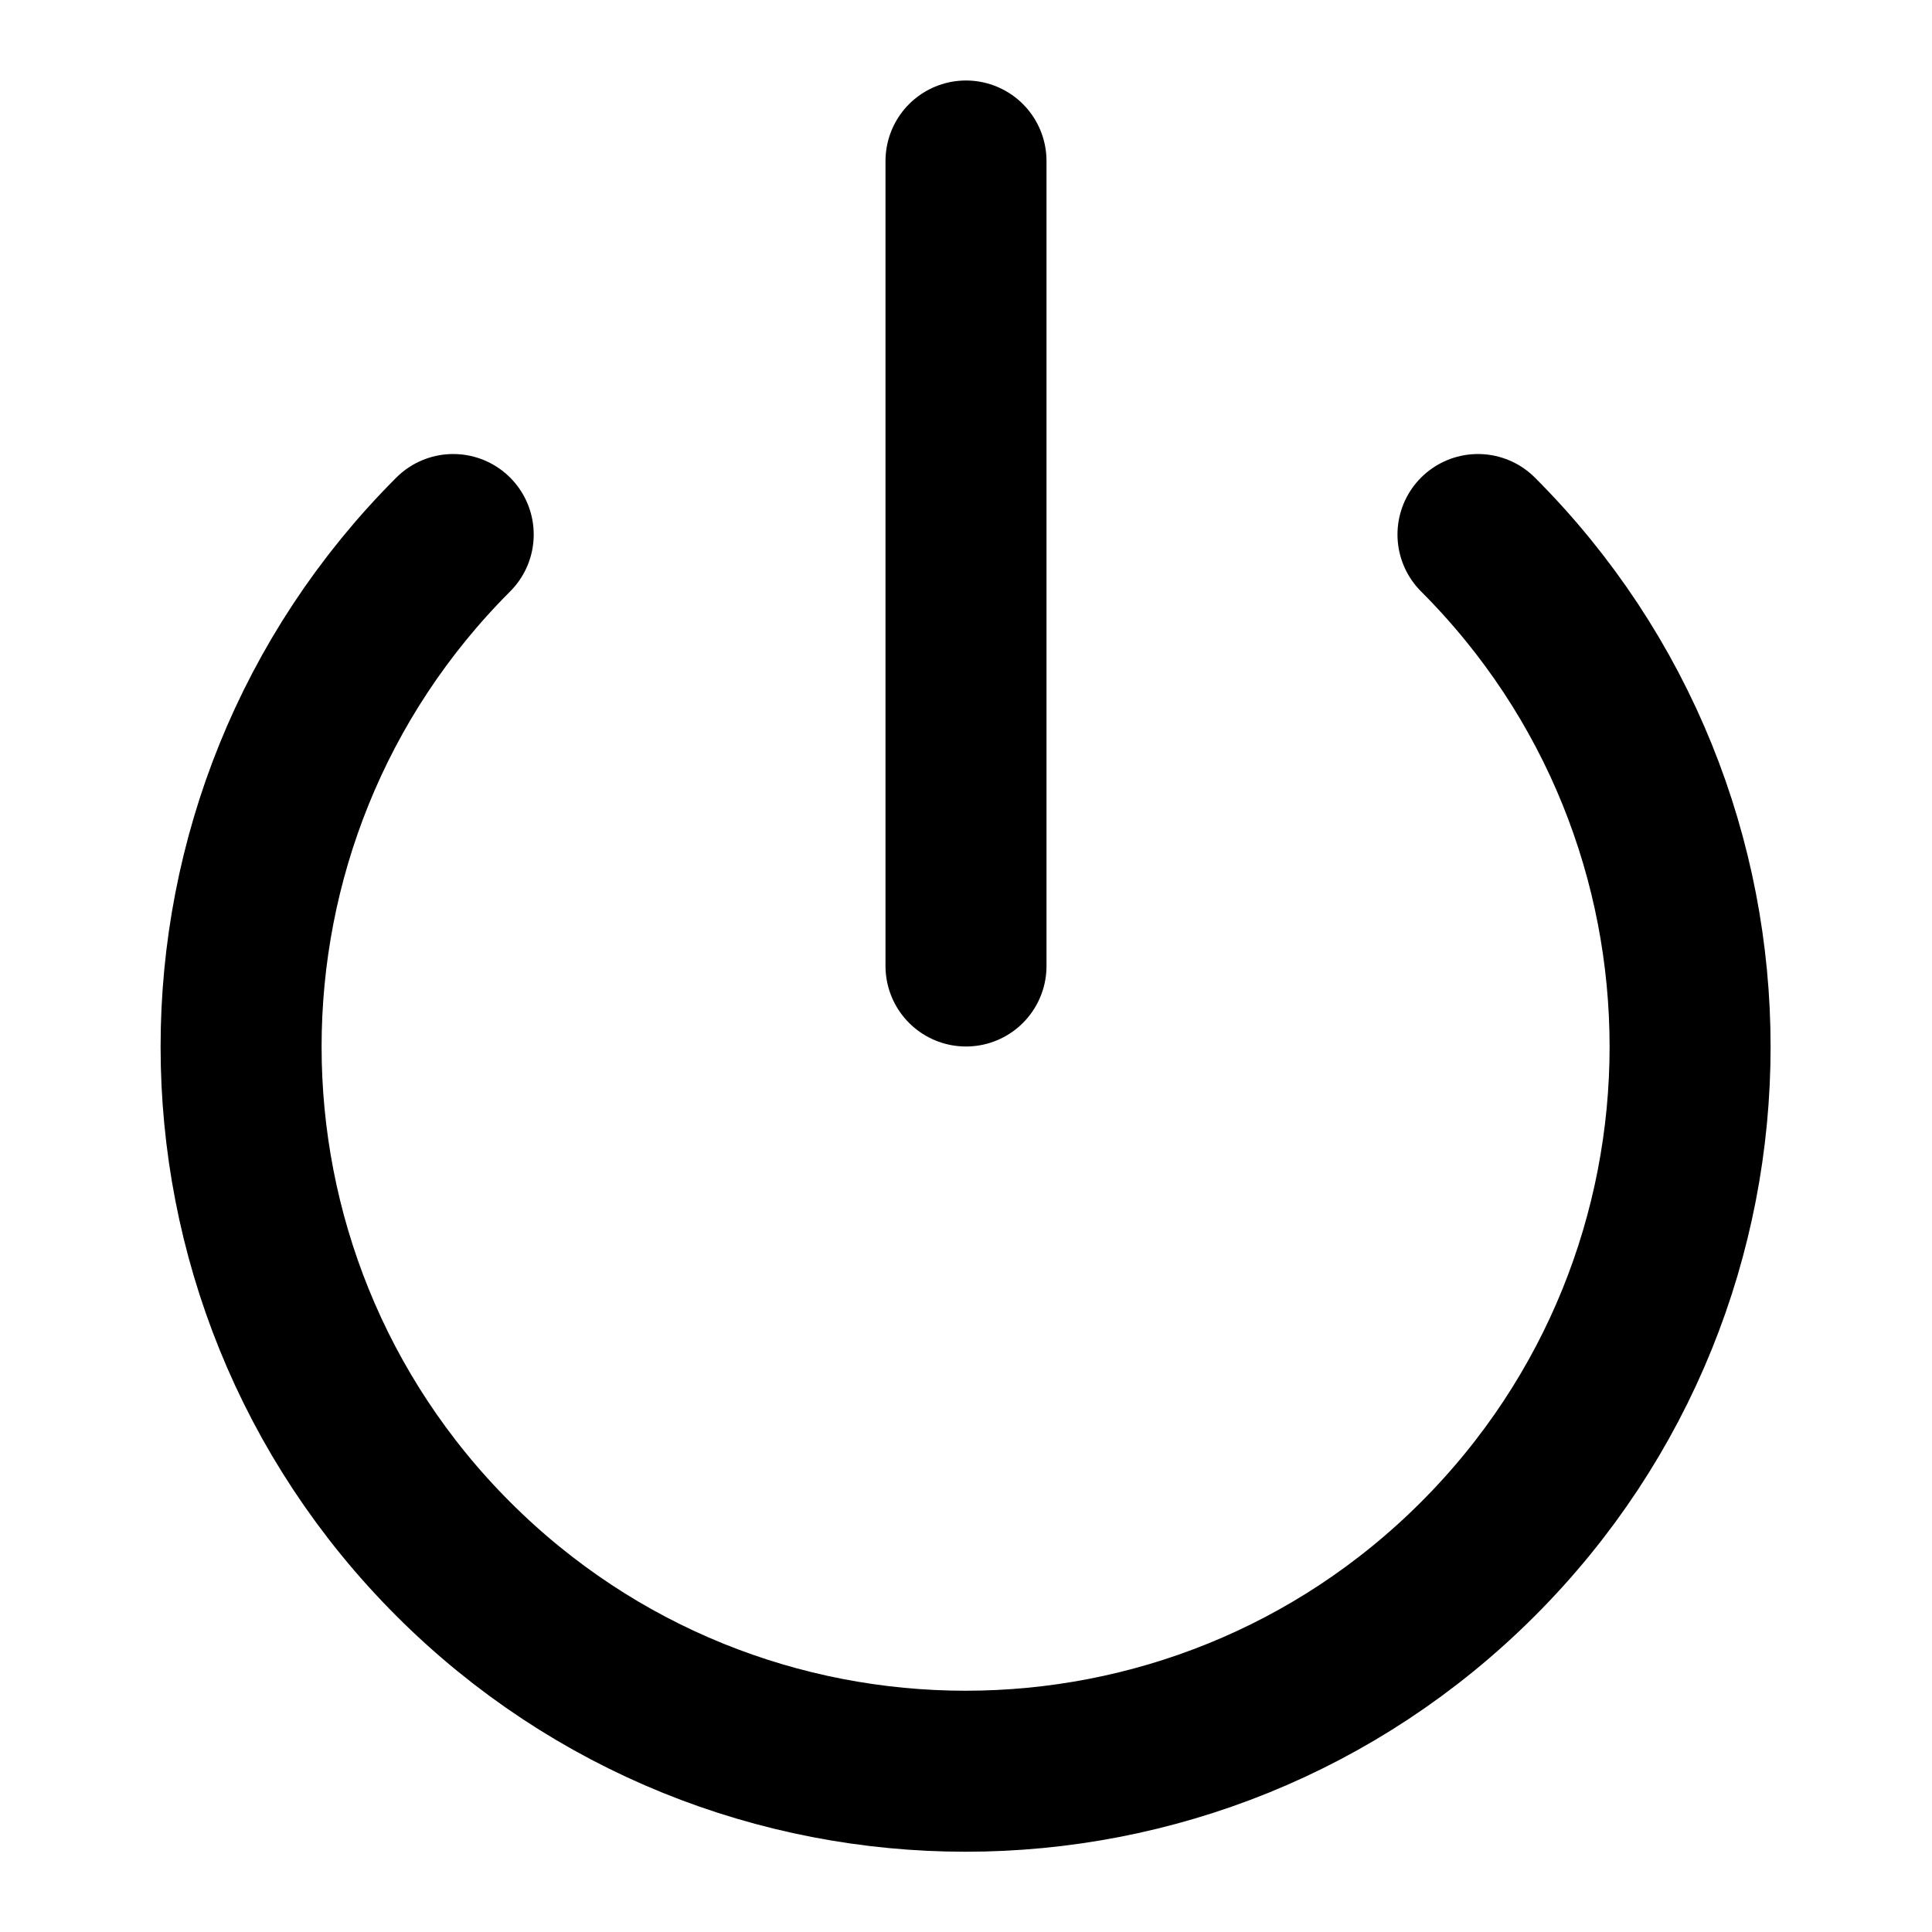
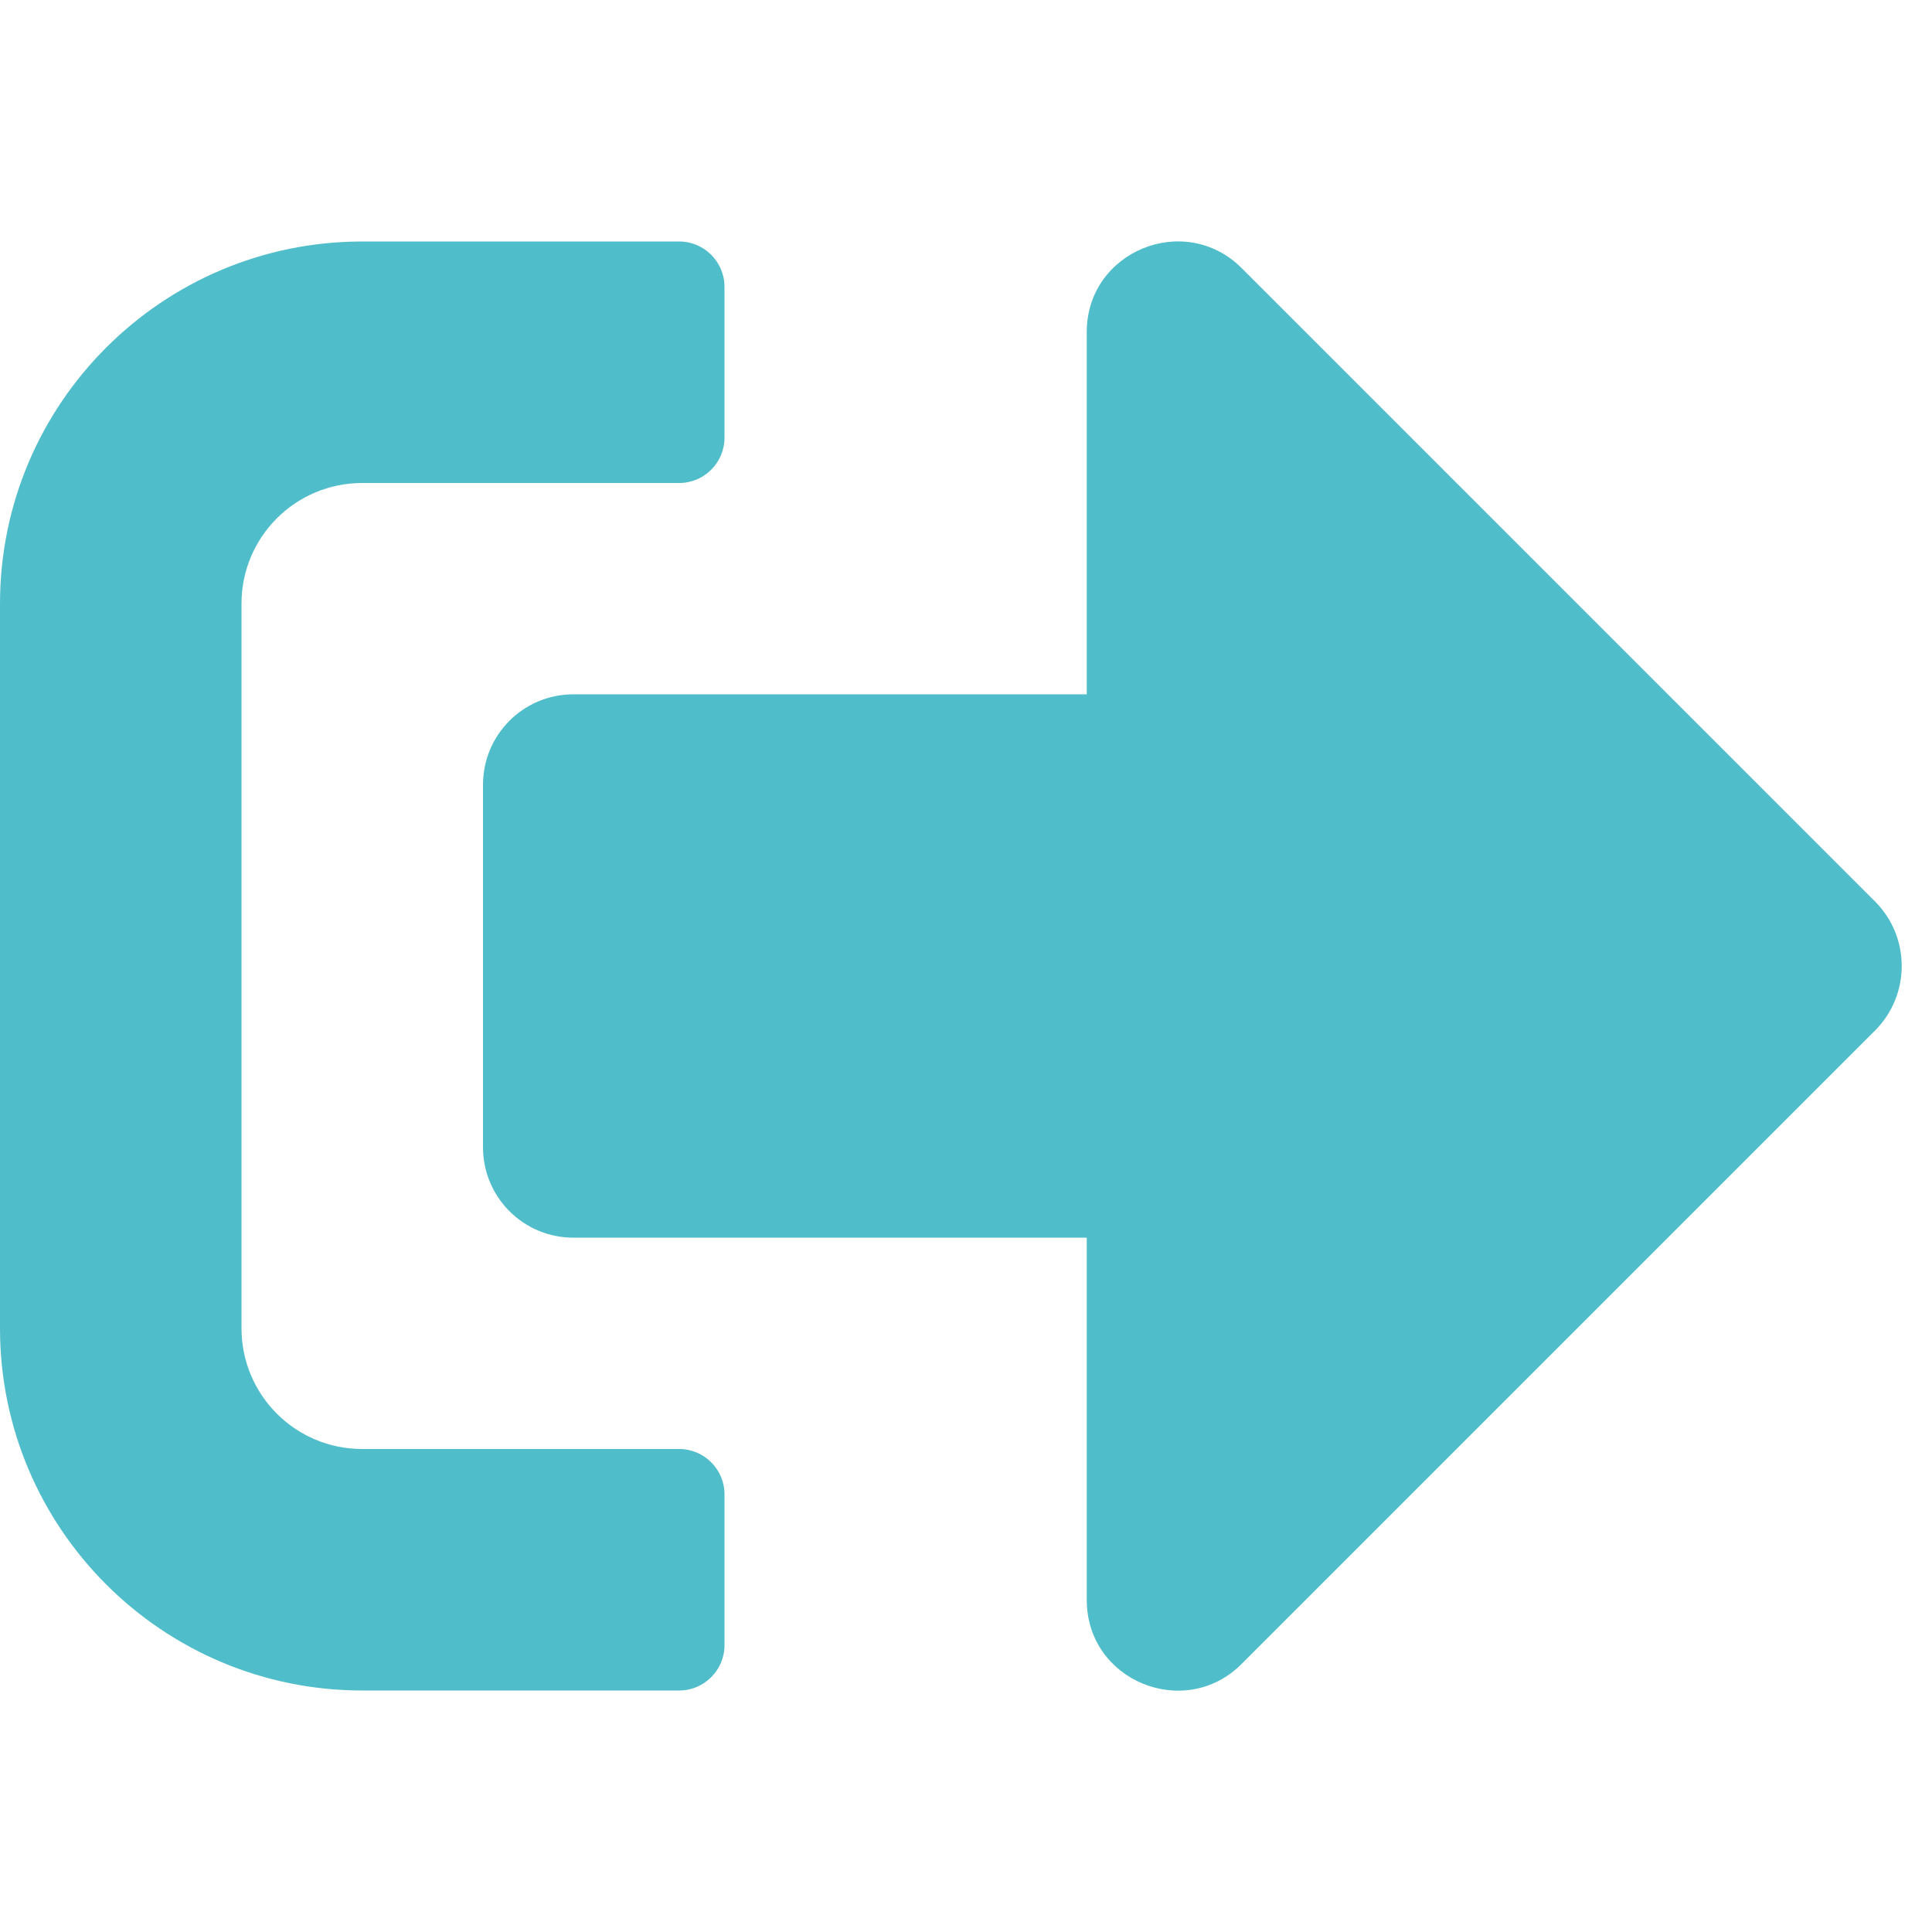
- <svg xmlns="http://www.w3.org/2000/svg" stroke="currentColor" fill="none" stroke-width="2" viewBox="0 0 24 24" stroke-linecap="round" stroke-linejoin="round" size="18" color="#E022041" height="18" width="18">
-   <path d="M18.36 6.64a9 9 0 1 1-12.73 0" />
-   <line x1="12" y1="2" x2="12" y2="12" />
+ <svg xmlns="http://www.w3.org/2000/svg" aria-hidden="true" focusable="false" data-prefix="fas" data-icon="sign-out-alt" class="svg-inline--fa fa-sign-out-alt fa-w-16" role="img" viewBox="0 0 512 512">
+   <path fill="#50bdca" d="M497 273L329 441c-15 15-41 4.5-41-17v-96H152c-13.3 0-24-10.7-24-24v-96c0-13.3 10.7-24 24-24h136V88c0-21.4 25.9-32 41-17l168 168c9.3 9.4 9.3 24.6 0 34zM192 436v-40c0-6.6-5.4-12-12-12H96c-17.7 0-32-14.3-32-32V160c0-17.7 14.3-32 32-32h84c6.6 0 12-5.4 12-12V76c0-6.6-5.4-12-12-12H96c-53 0-96 43-96 96v192c0 53 43 96 96 96h84c6.6 0 12-5.4 12-12z" />
</svg>
